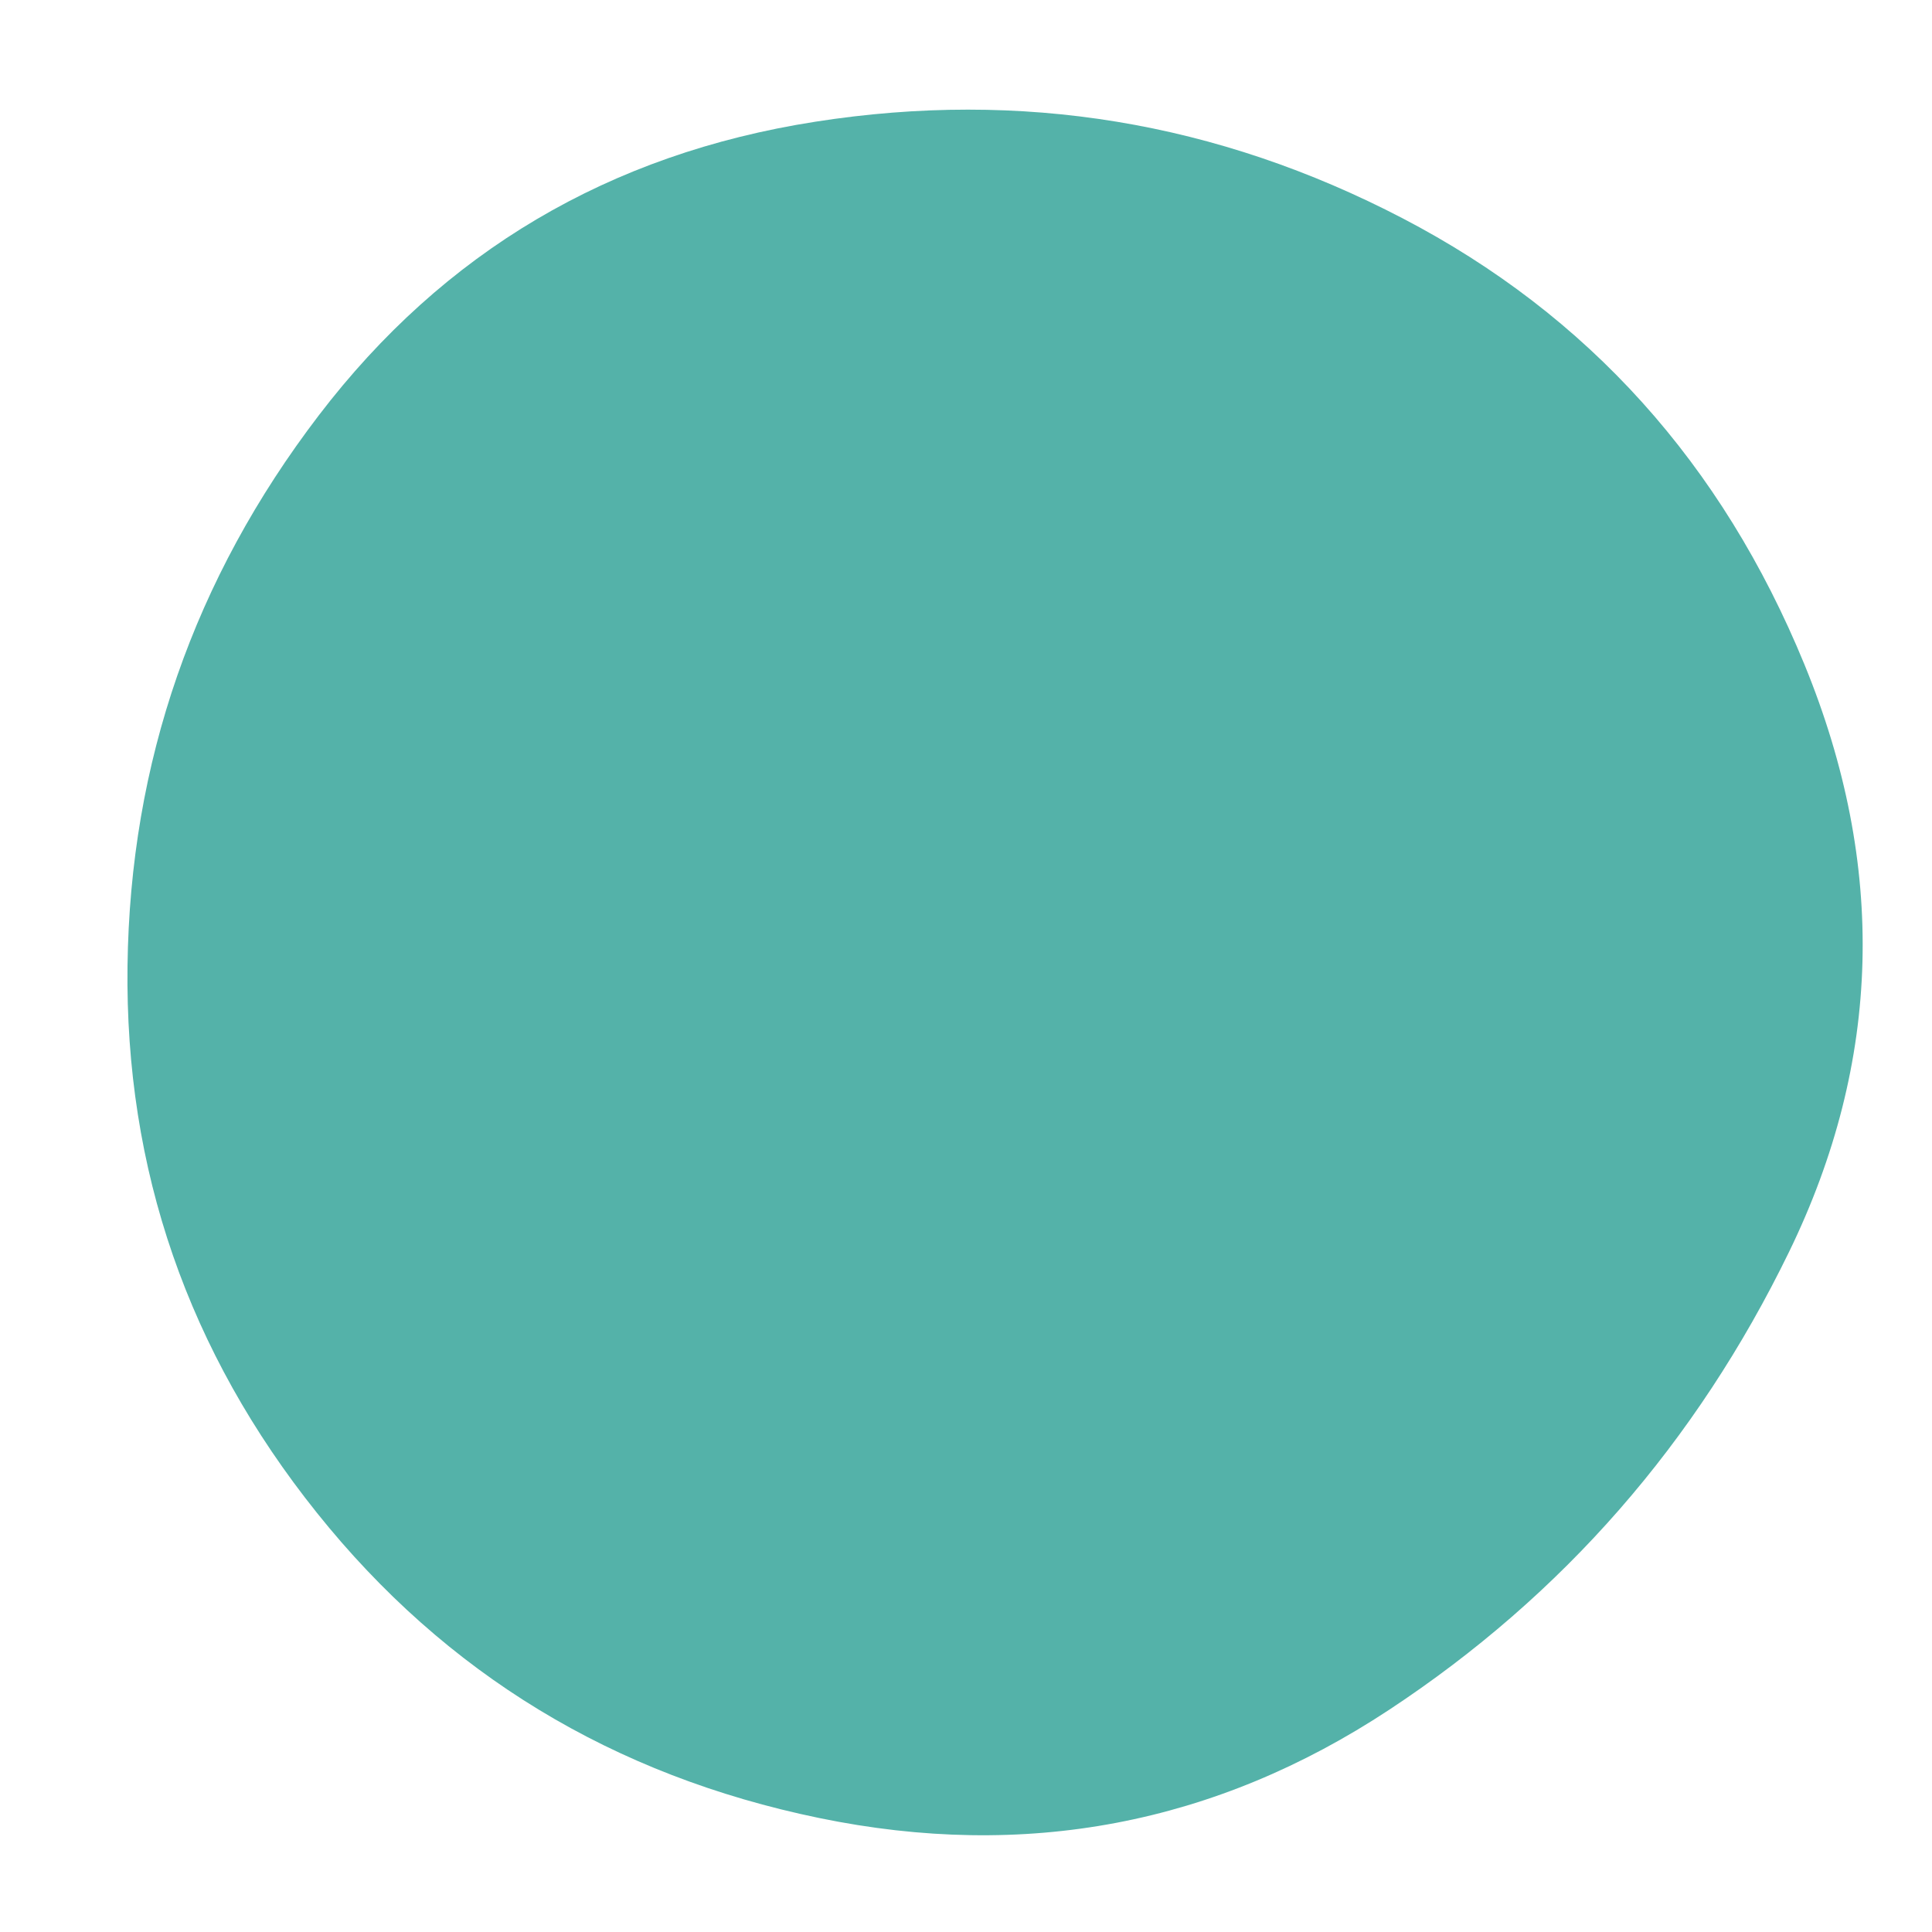
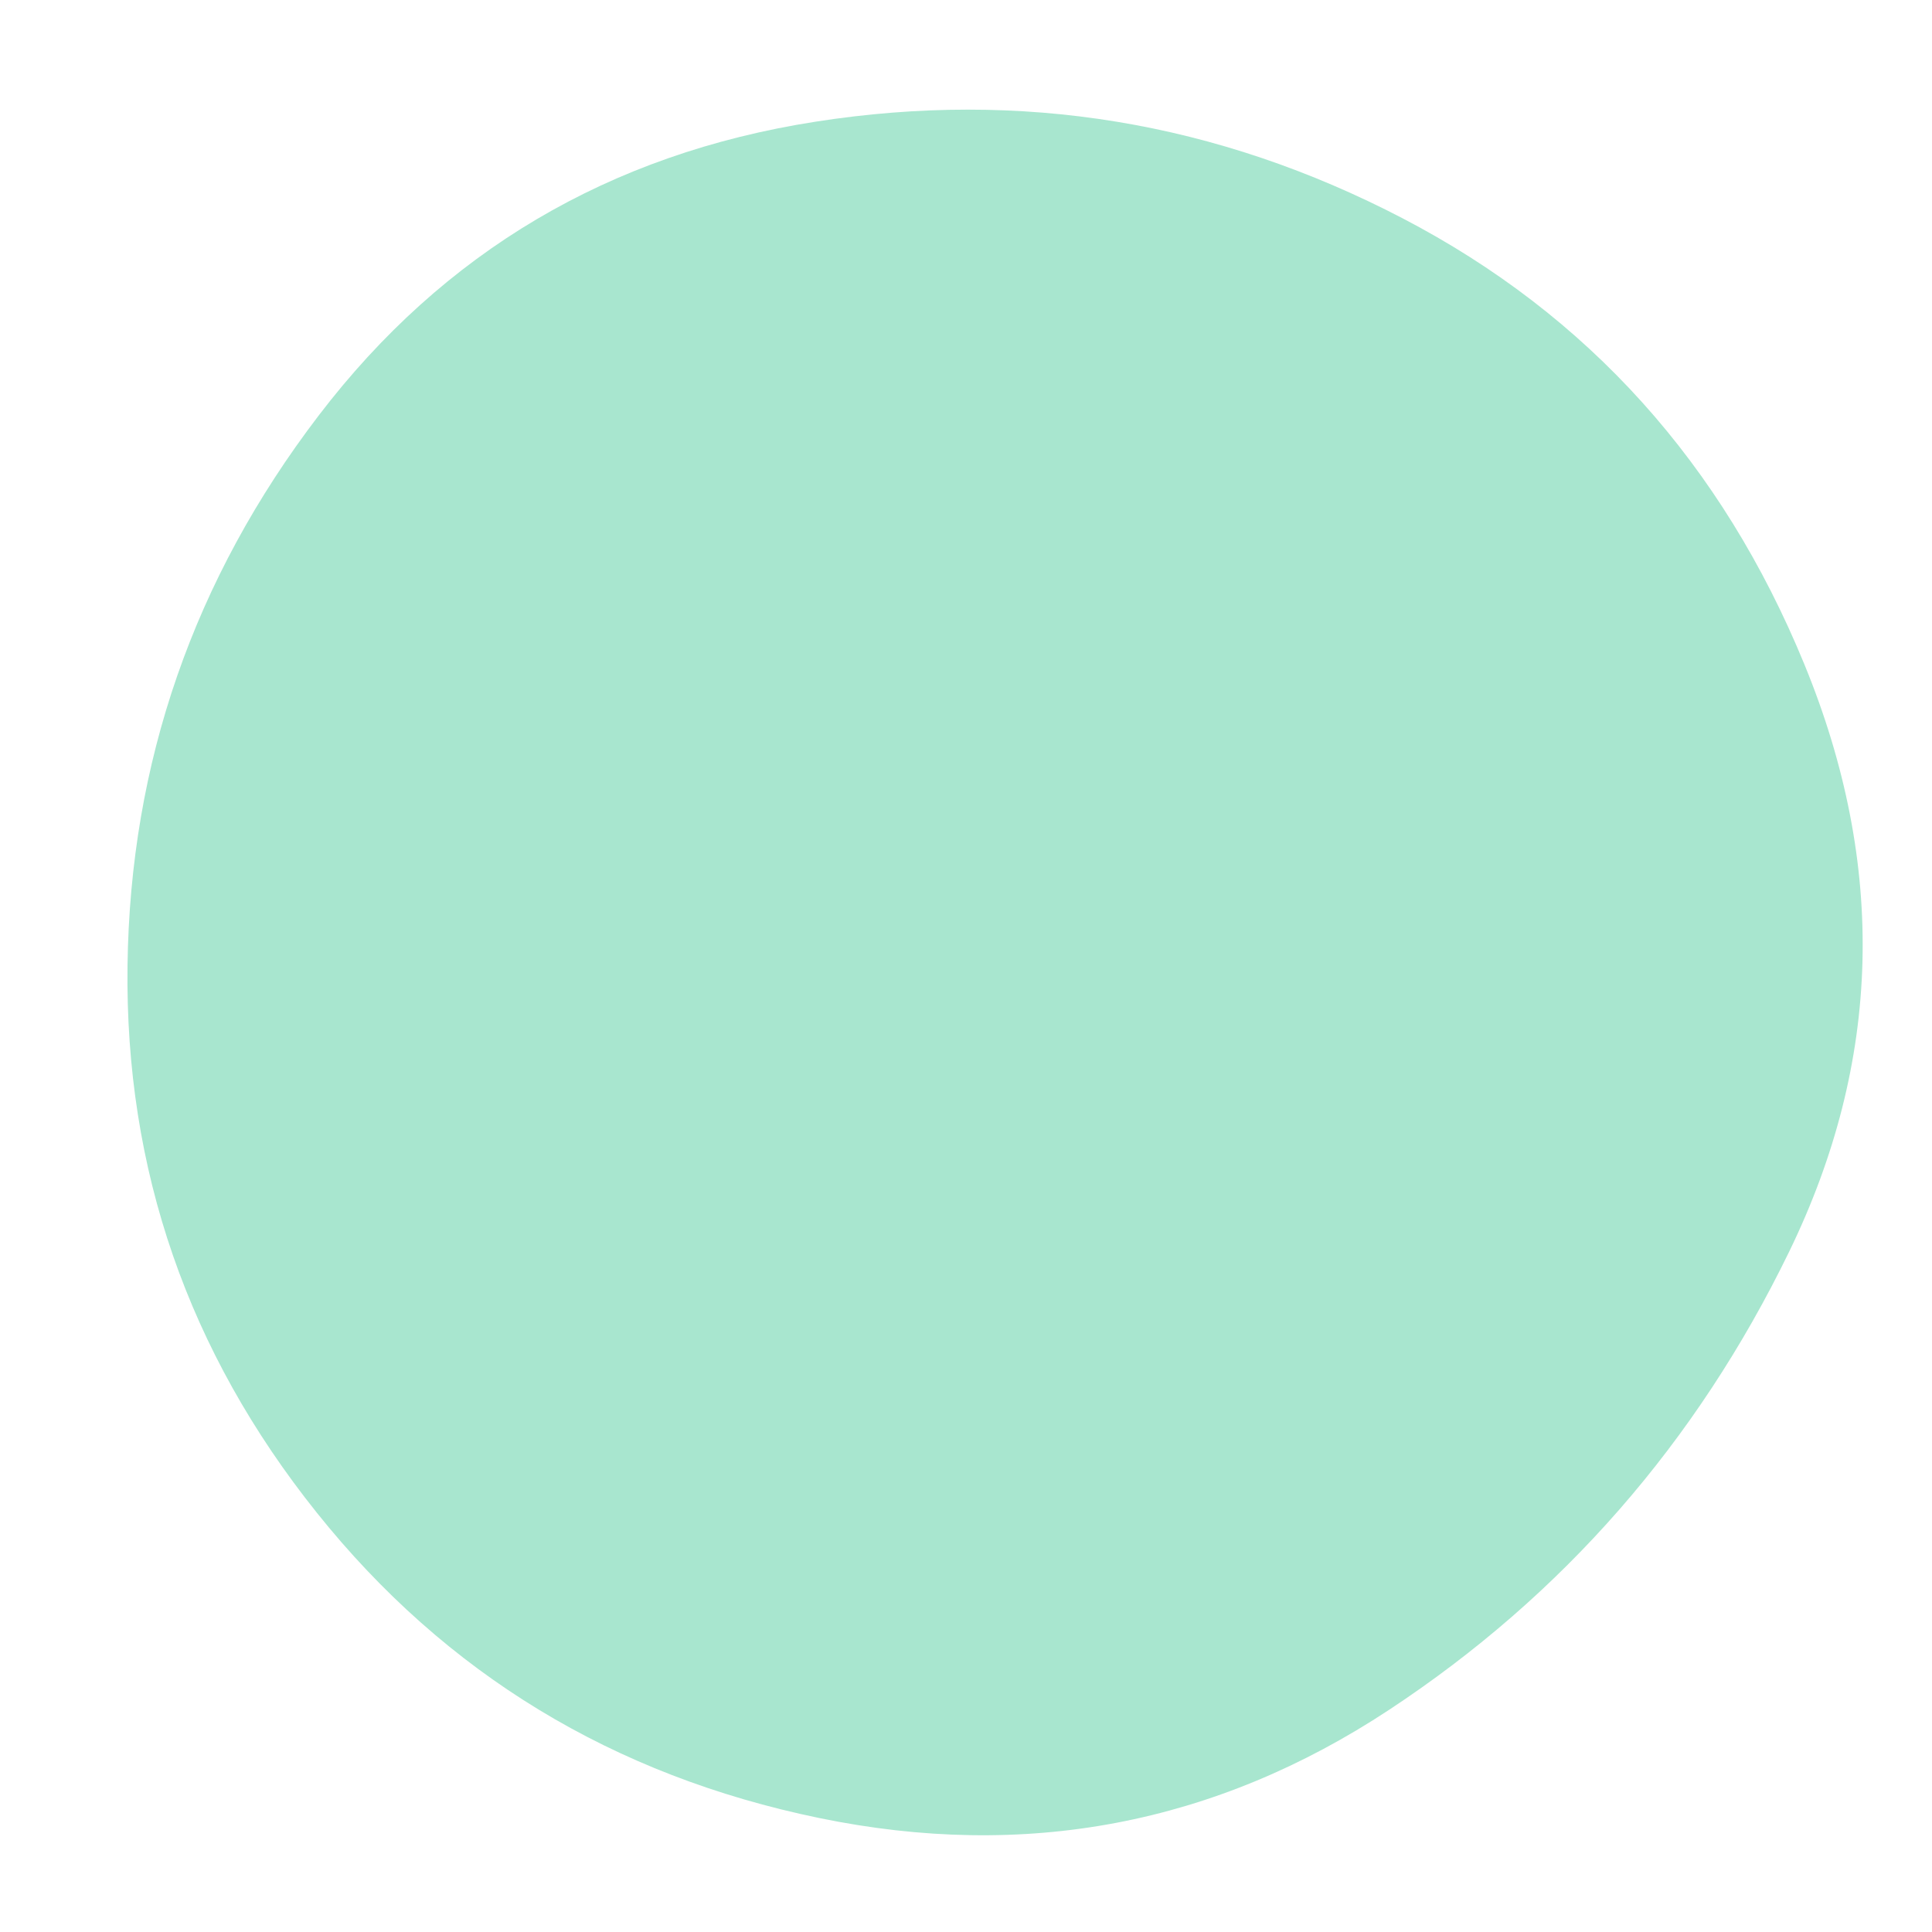
<svg xmlns="http://www.w3.org/2000/svg" viewBox="0 0 500 500" width="100%" id="blobSvg">
-   <path id="blob" d="M463,324Q427,398,359.5,442.5Q292,487,212,470.5Q132,454,82,391.5Q32,329,33,250Q34,171,82.5,107.5Q131,44,211,31.5Q291,19,363,56.5Q435,94,467,172Q499,250,463,324Z" fill="#54B2A9" />
+   <path id="blob" d="M463,324Q427,398,359.5,442.5Q292,487,212,470.5Q132,454,82,391.5Q32,329,33,250Q34,171,82.5,107.5Q131,44,211,31.5Q291,19,363,56.5Q435,94,467,172Q499,250,463,324Z" fill="#A8E6CF" />
</svg>
